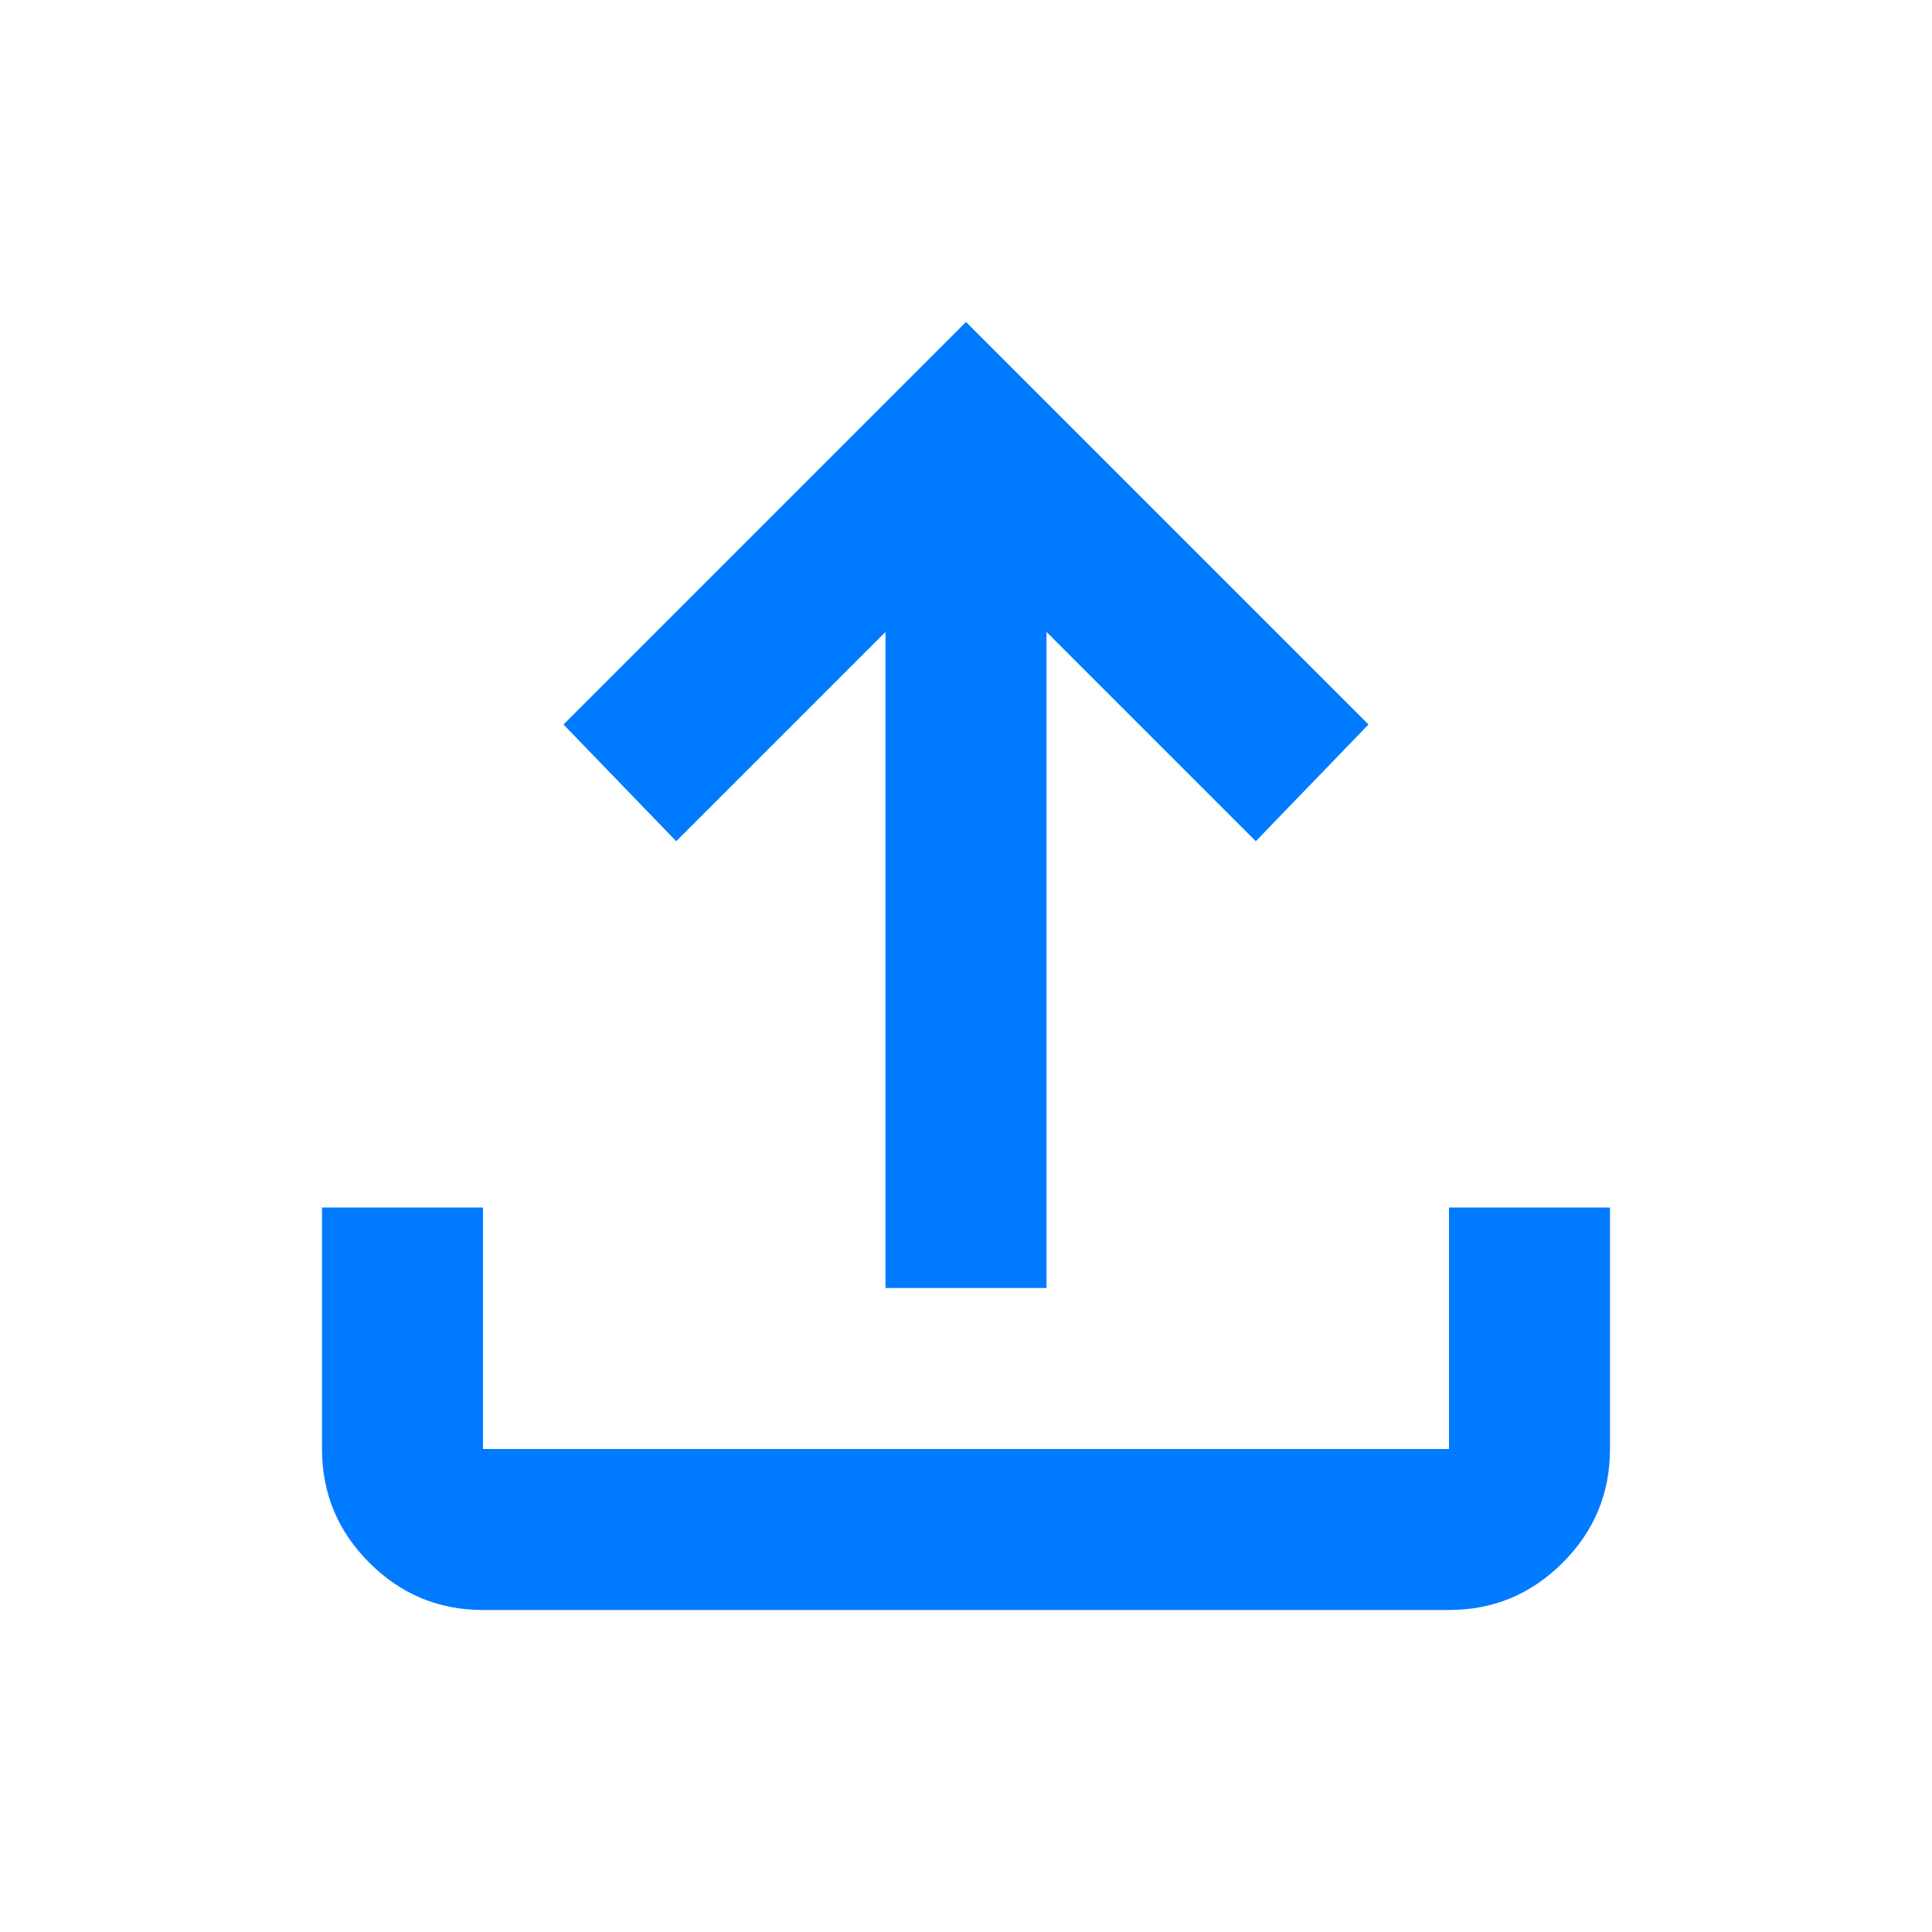
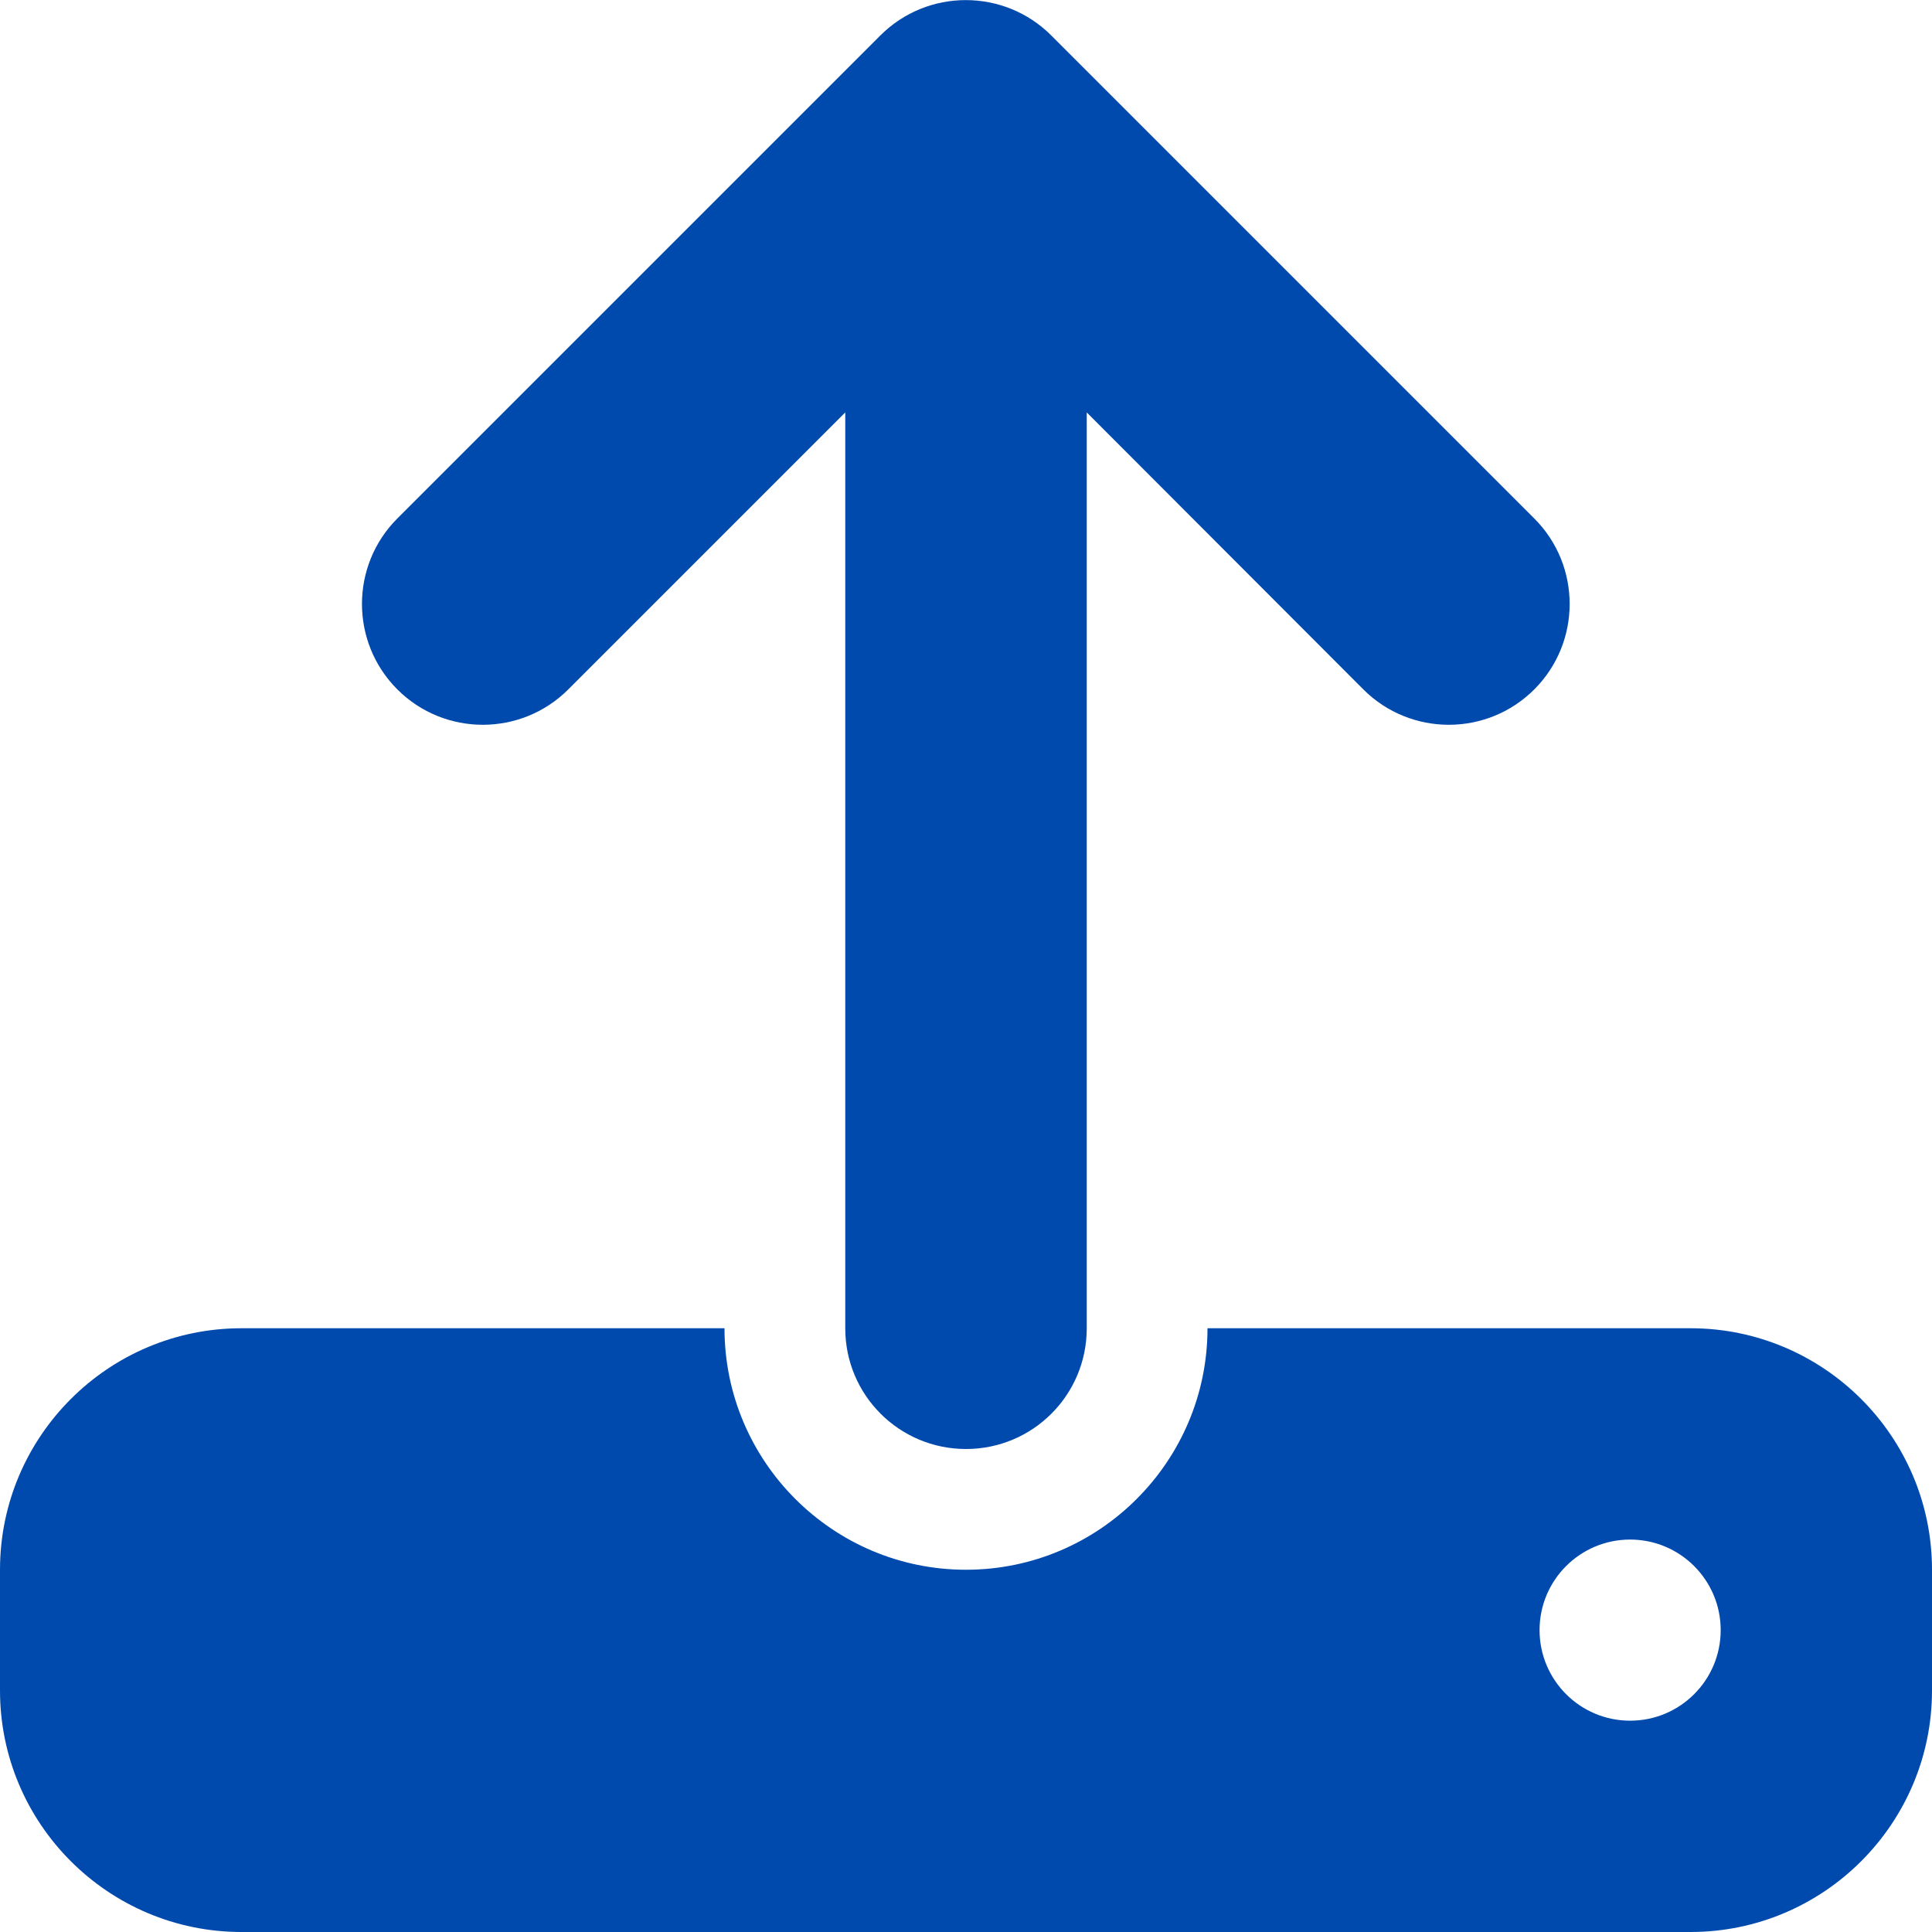
- <svg xmlns="http://www.w3.org/2000/svg" height="24px" viewBox="0 -960 960 960" width="24px" fill="#007bff">
-   <path d="M440-320v-326L336-542l-56-58 200-200 200 200-56 58-104-104v326h-80ZM240-160q-33 0-56.5-23.5T160-240v-120h80v120h480v-120h80v120q0 33-23.5 56.5T720-160H240Z" />
+ <svg xmlns="http://www.w3.org/2000/svg" viewBox="0 0 512 512">
+   <path fill="#004aad" d="M288 109.3L288 352c0 17.7-14.3 32-32 32s-32-14.3-32-32l0-242.7-73.4 73.4c-12.5 12.5-32.8 12.5-45.3 0s-12.5-32.8 0-45.3l128-128c12.5-12.5 32.8-12.5 45.3 0l128 128c12.5 12.5 12.5 32.8 0 45.3s-32.8 12.5-45.3 0L288 109.3zM64 352l128 0c0 35.3 28.7 64 64 64s64-28.7 64-64l128 0c35.3 0 64 28.7 64 64l0 32c0 35.3-28.7 64-64 64L64 512c-35.3 0-64-28.7-64-64l0-32c0-35.3 28.7-64 64-64zM432 456a24 24 0 1 0 0-48 24 24 0 1 0 0 48z" />
</svg>
